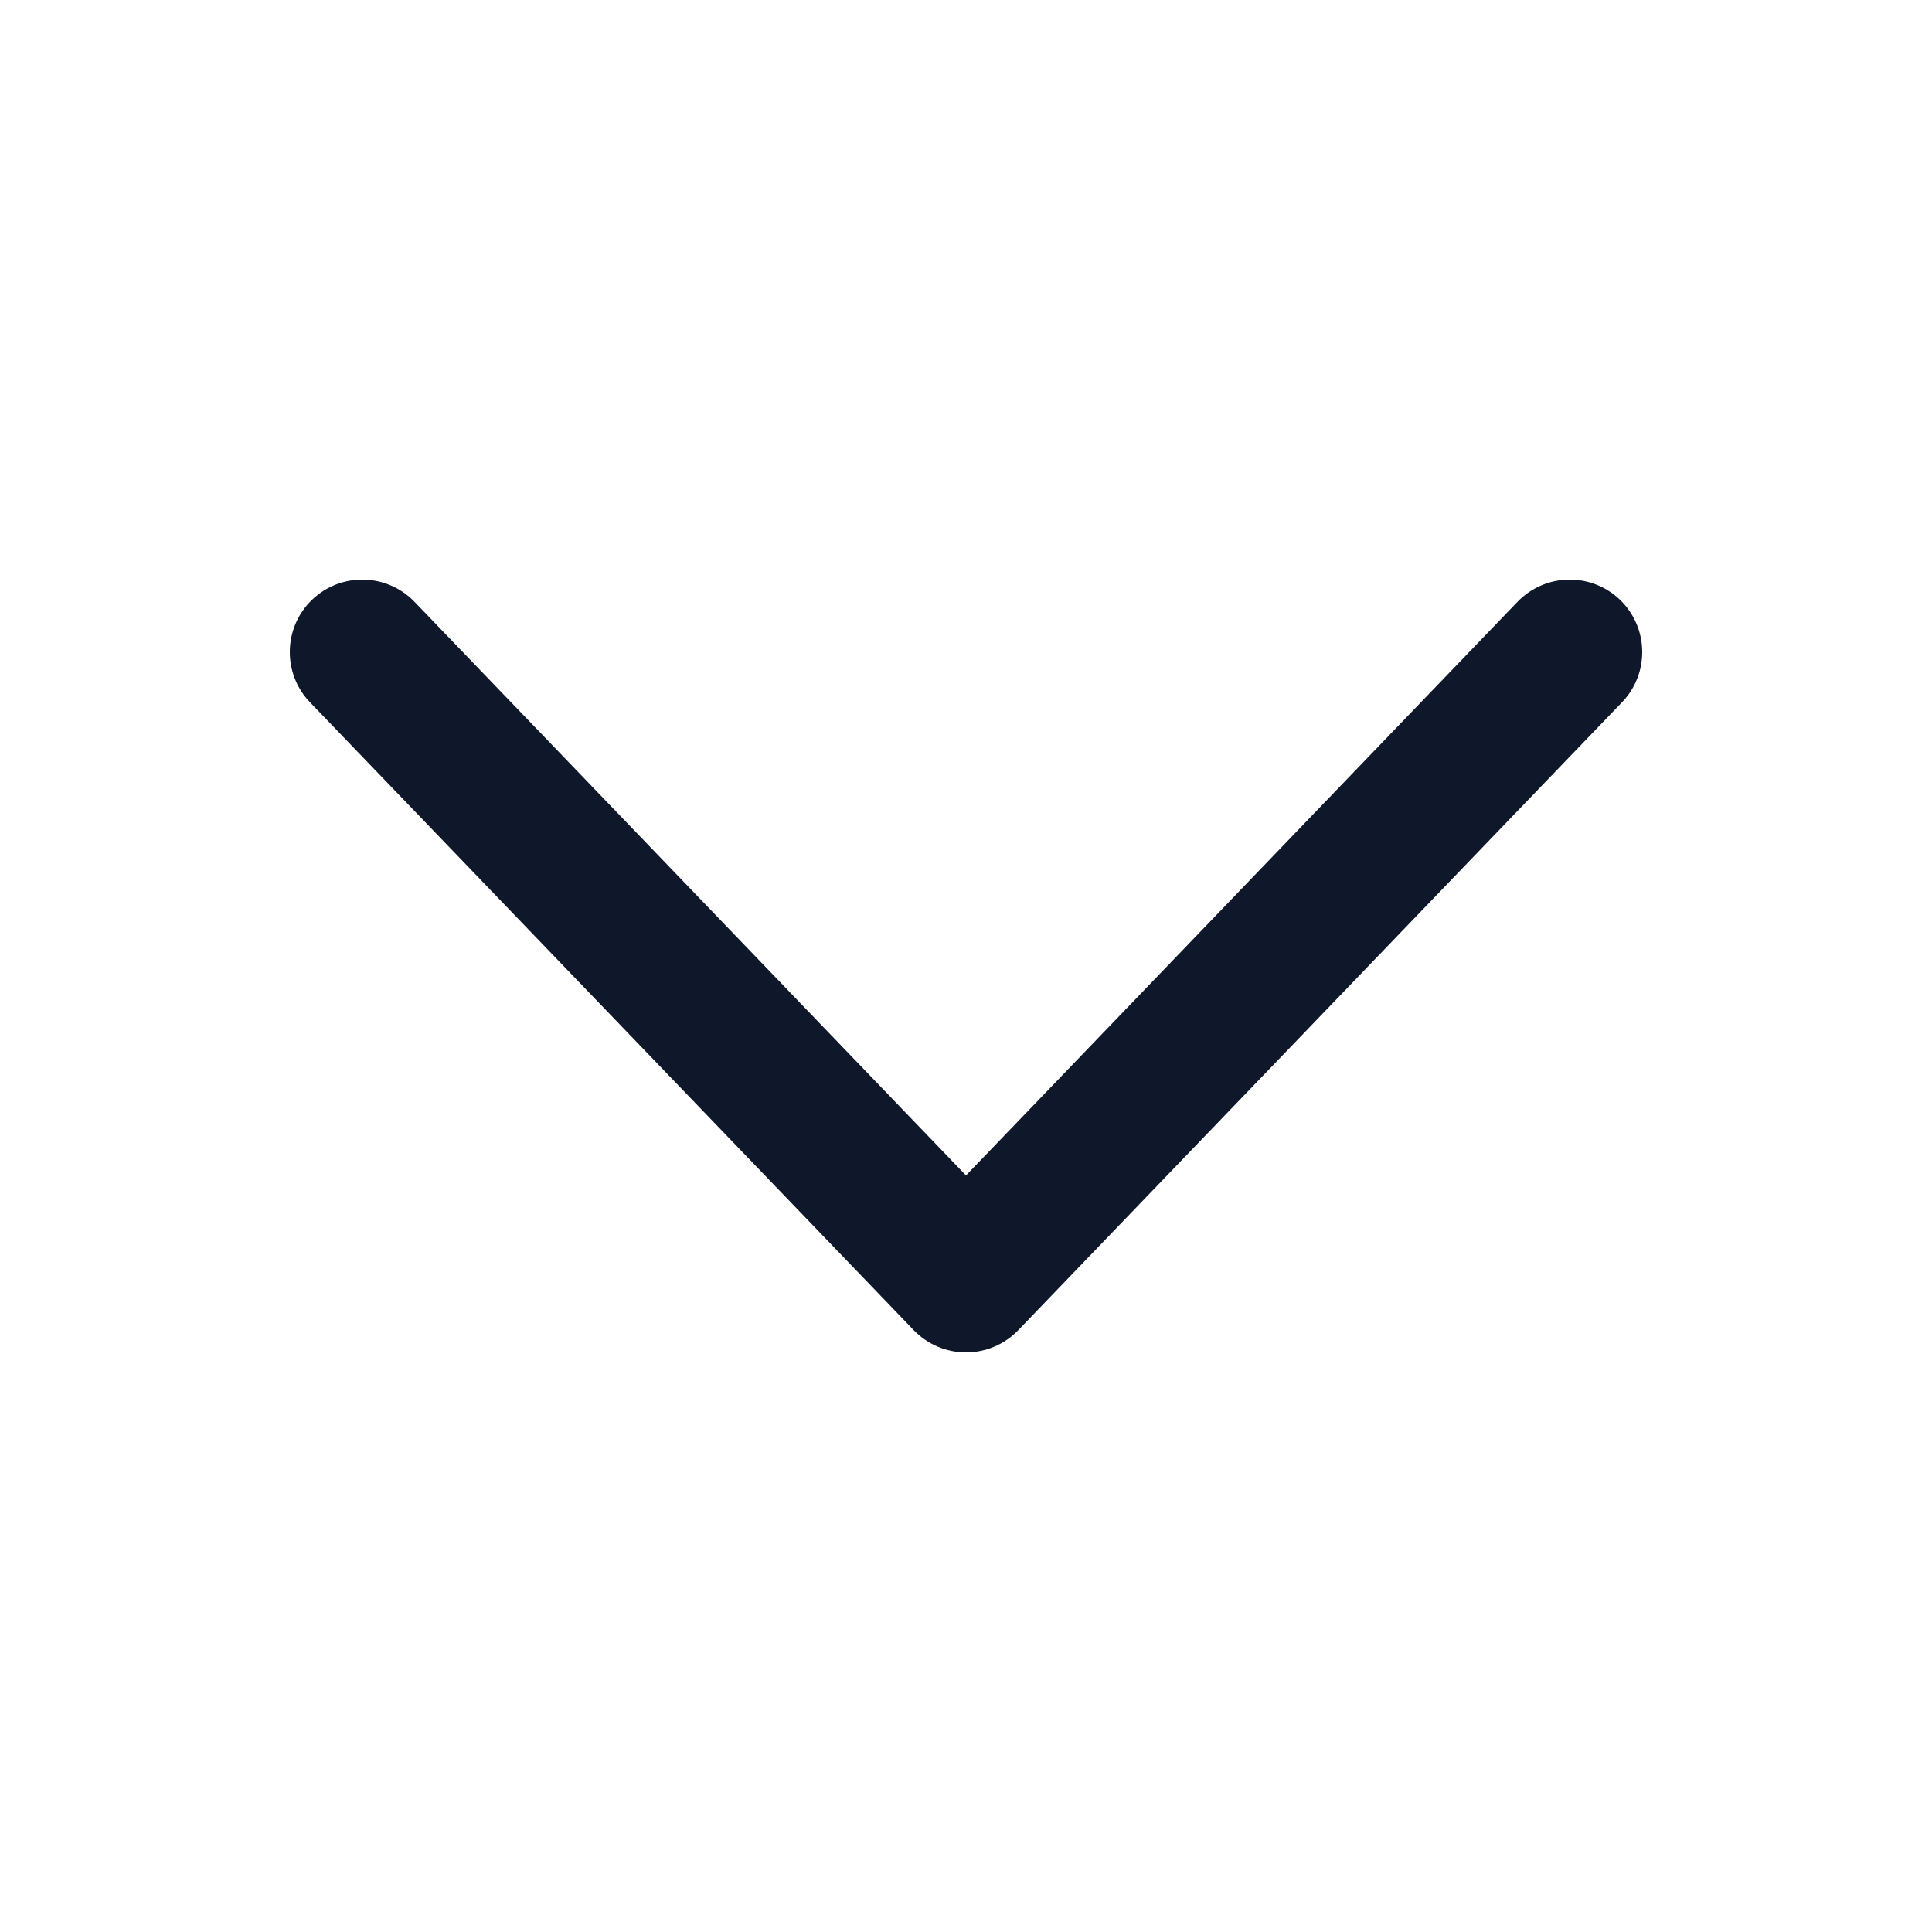
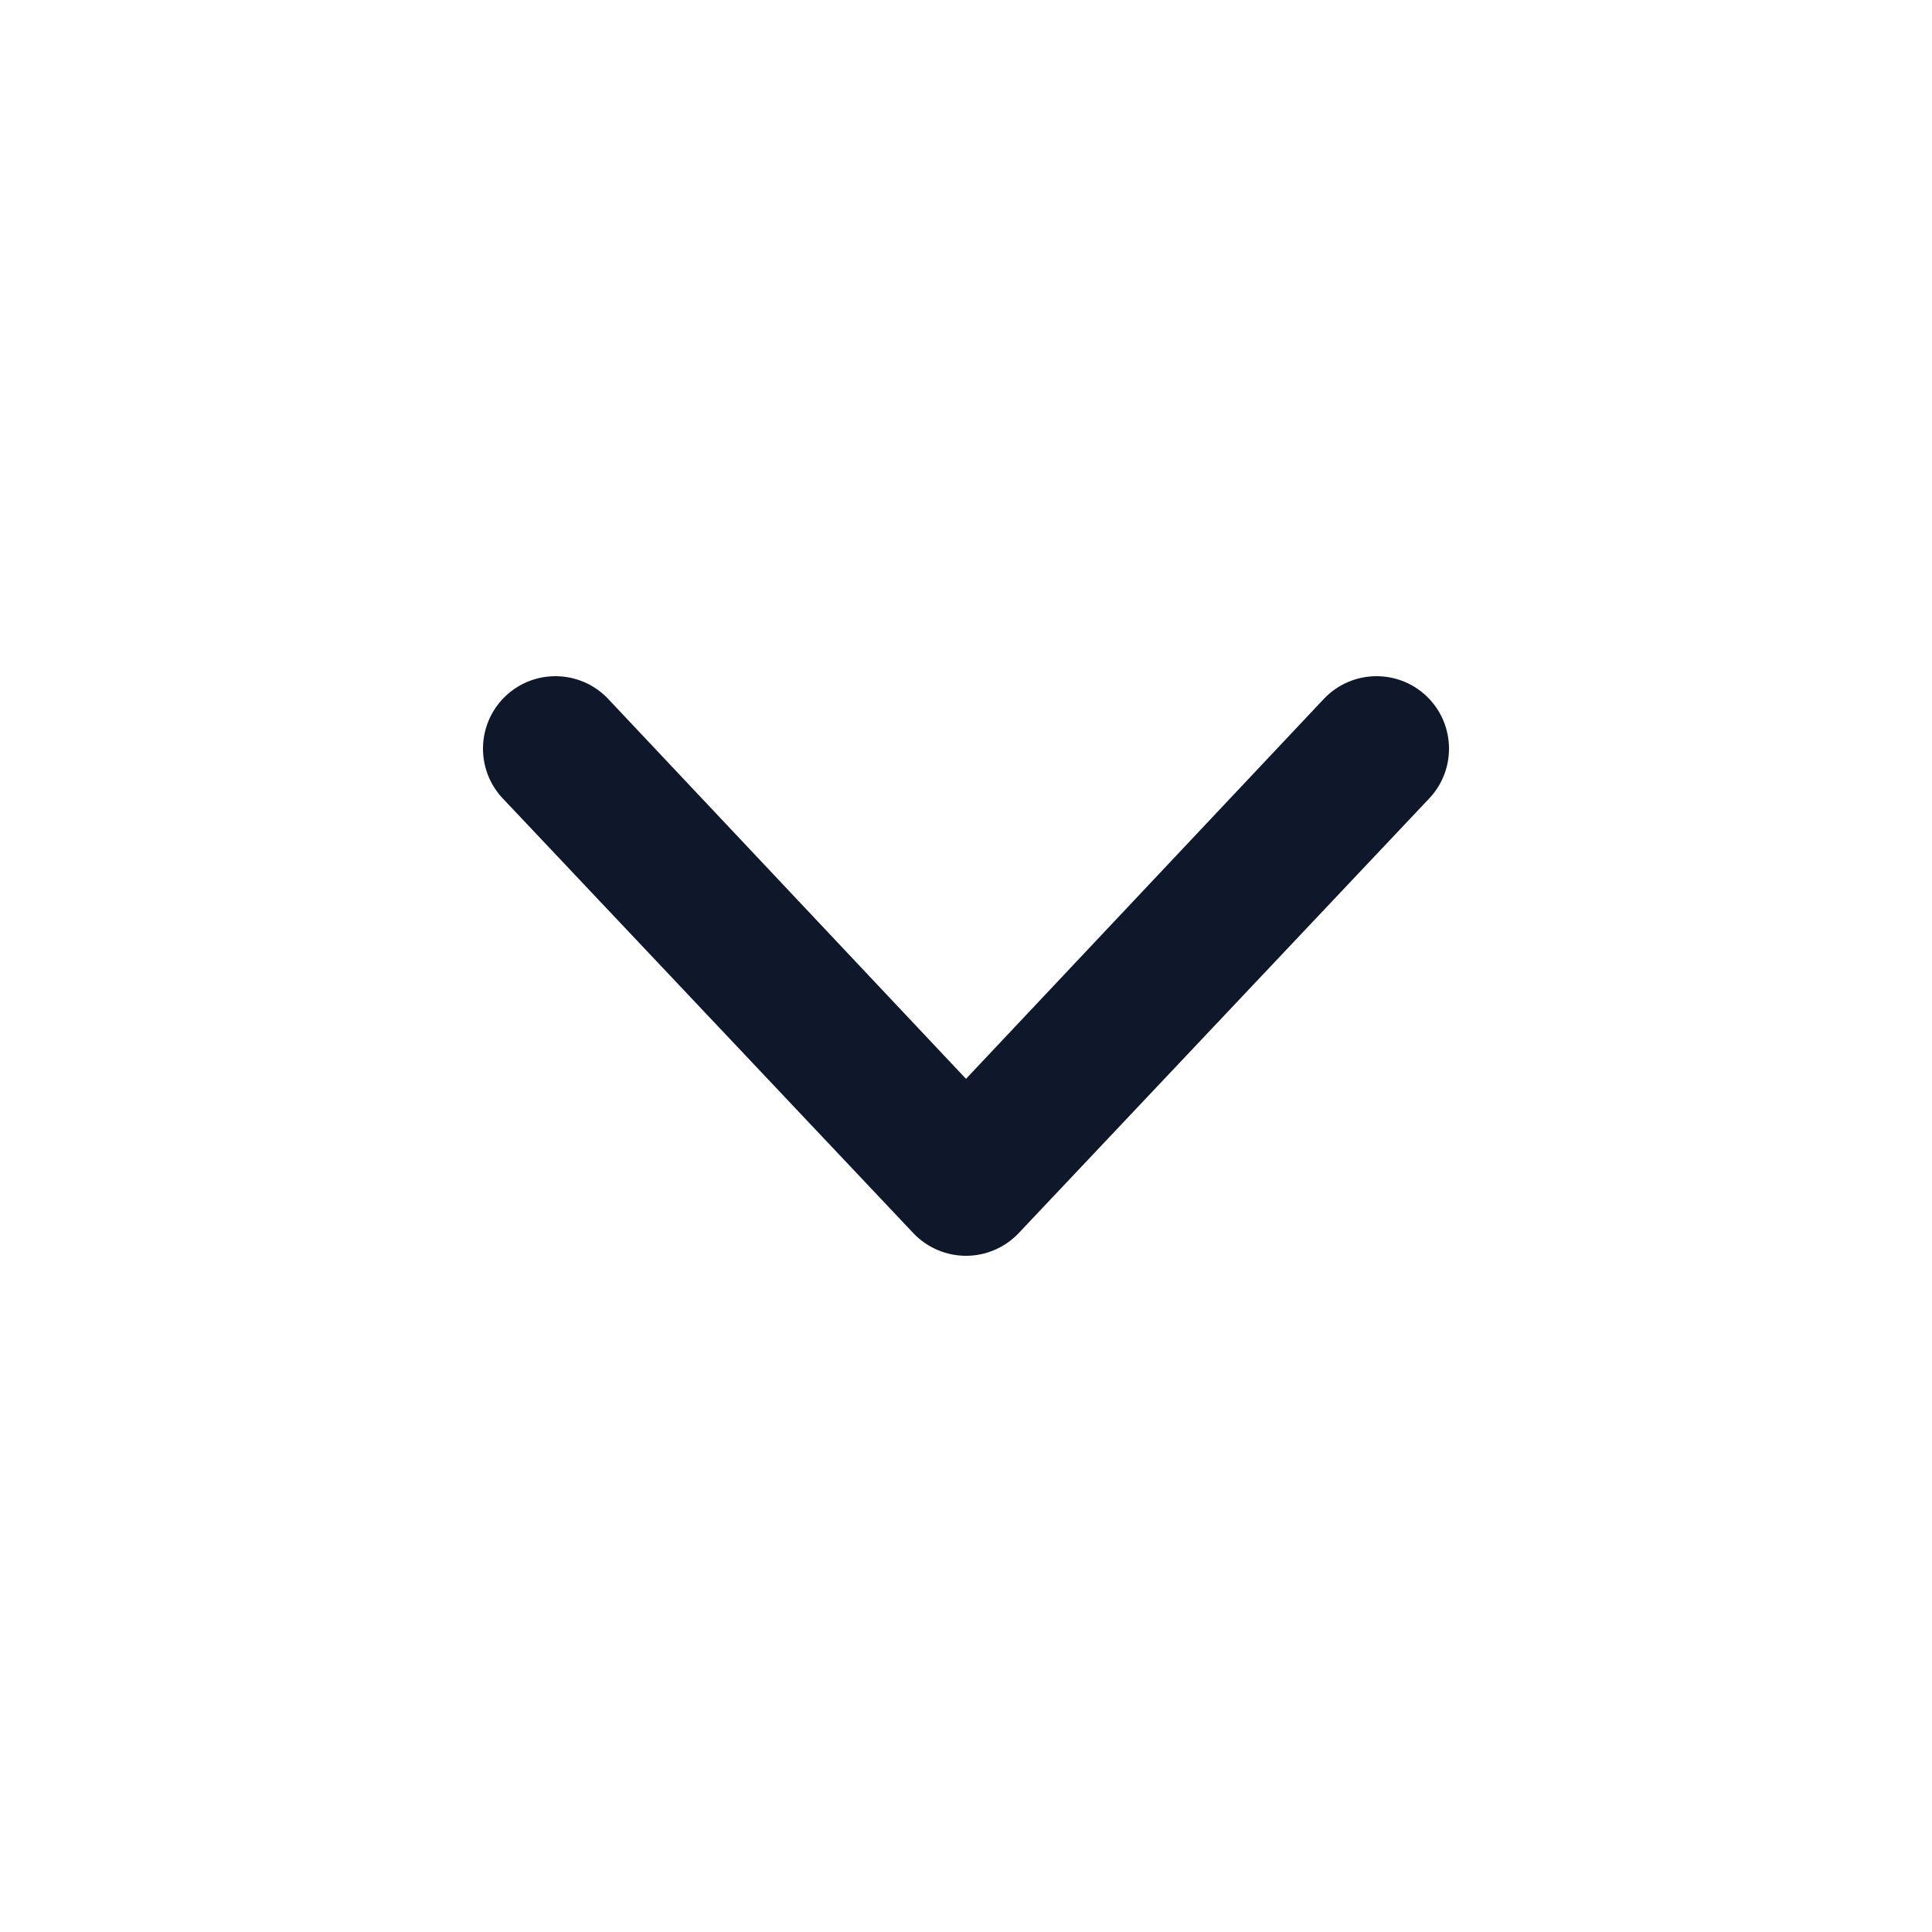
<svg xmlns="http://www.w3.org/2000/svg" width="20" height="20" viewBox="0 0 20 20" fill="none">
-   <path fill-rule="evenodd" clip-rule="evenodd" d="M3.23 6.209C3.529 5.922 4.004 5.932 4.291 6.23L10 12.168L15.709 6.23C15.996 5.932 16.471 5.922 16.77 6.209C17.068 6.496 17.078 6.971 16.791 7.27L10.541 13.77C10.399 13.917 10.204 14 10 14C9.796 14 9.601 13.917 9.459 13.77L3.209 7.27C2.922 6.971 2.932 6.496 3.23 6.209Z" fill="#0F172A" />
+   <path fill-rule="evenodd" clip-rule="evenodd" d="M5.23 7.209C5.529 6.922 6.004 6.932 6.291 7.23L10 11.168L13.709 7.23C13.996 6.932 14.471 6.922 14.77 7.209C15.068 7.496 15.078 7.971 14.791 8.27L10.541 12.77C10.399 12.917 10.204 13 10 13C9.796 13 9.601 12.917 9.459 12.77L5.209 8.27C4.922 7.971 4.932 7.496 5.23 7.209Z" fill="#0F172A" />
</svg>
